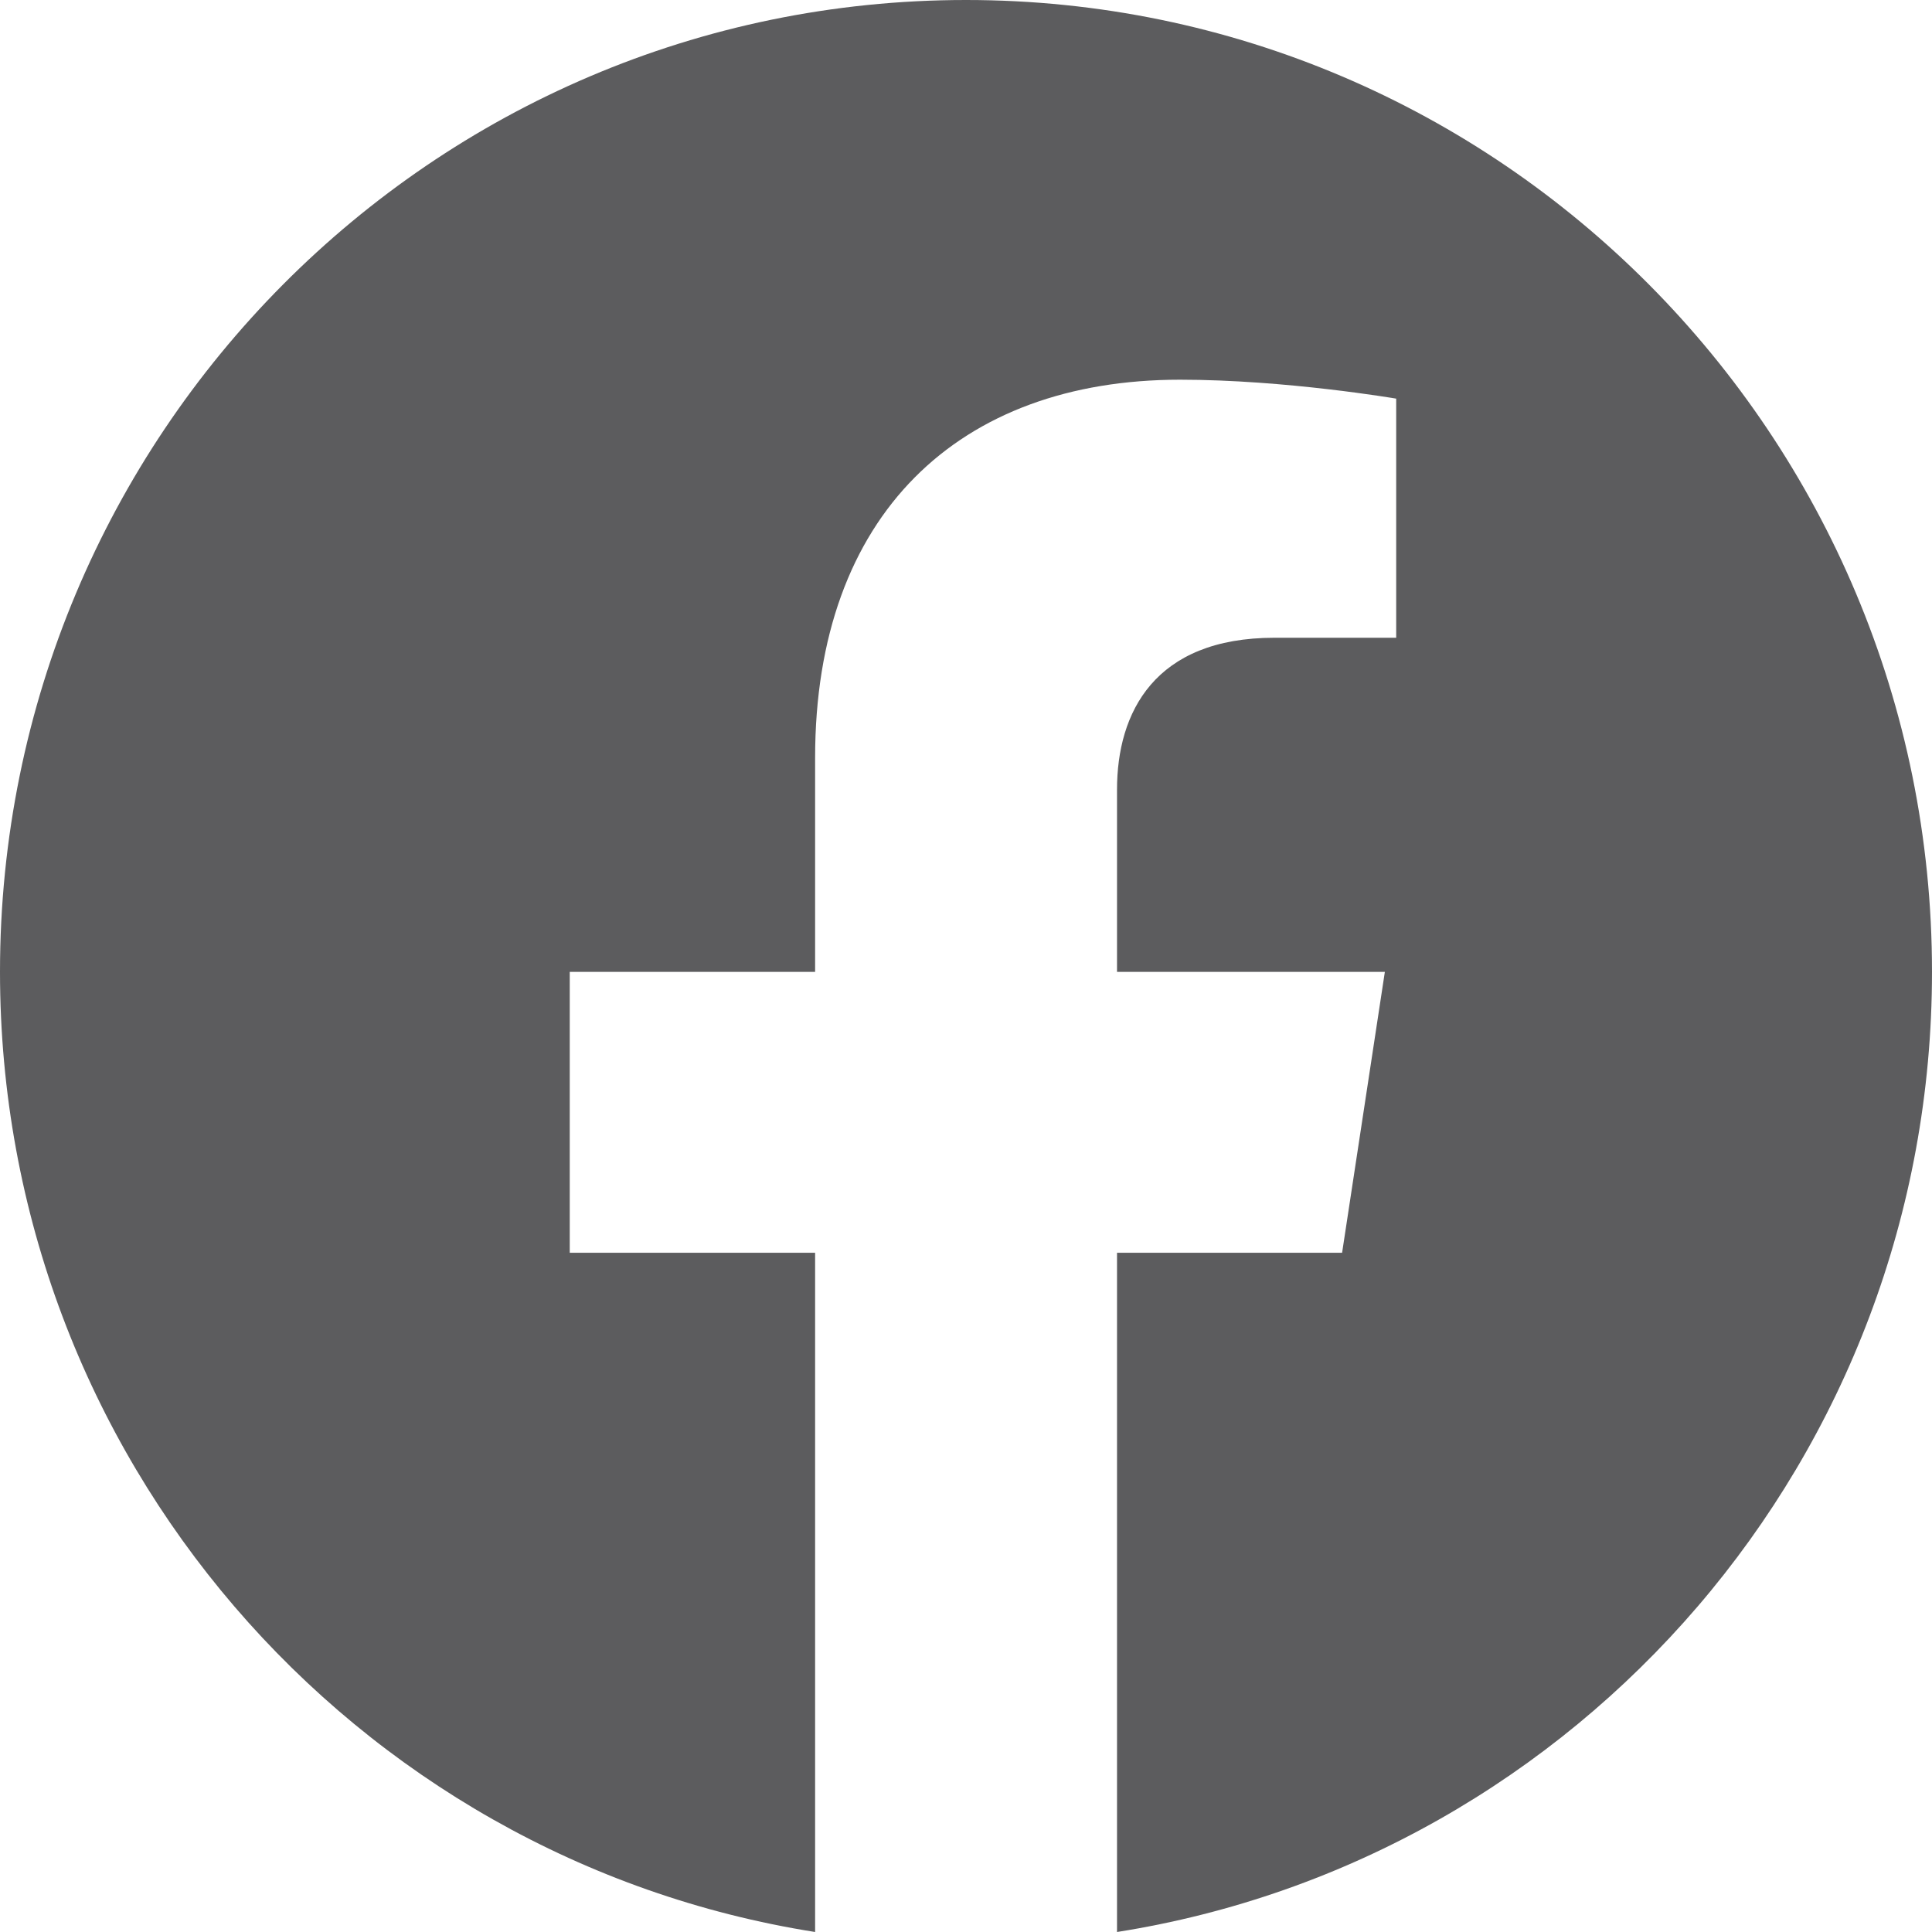
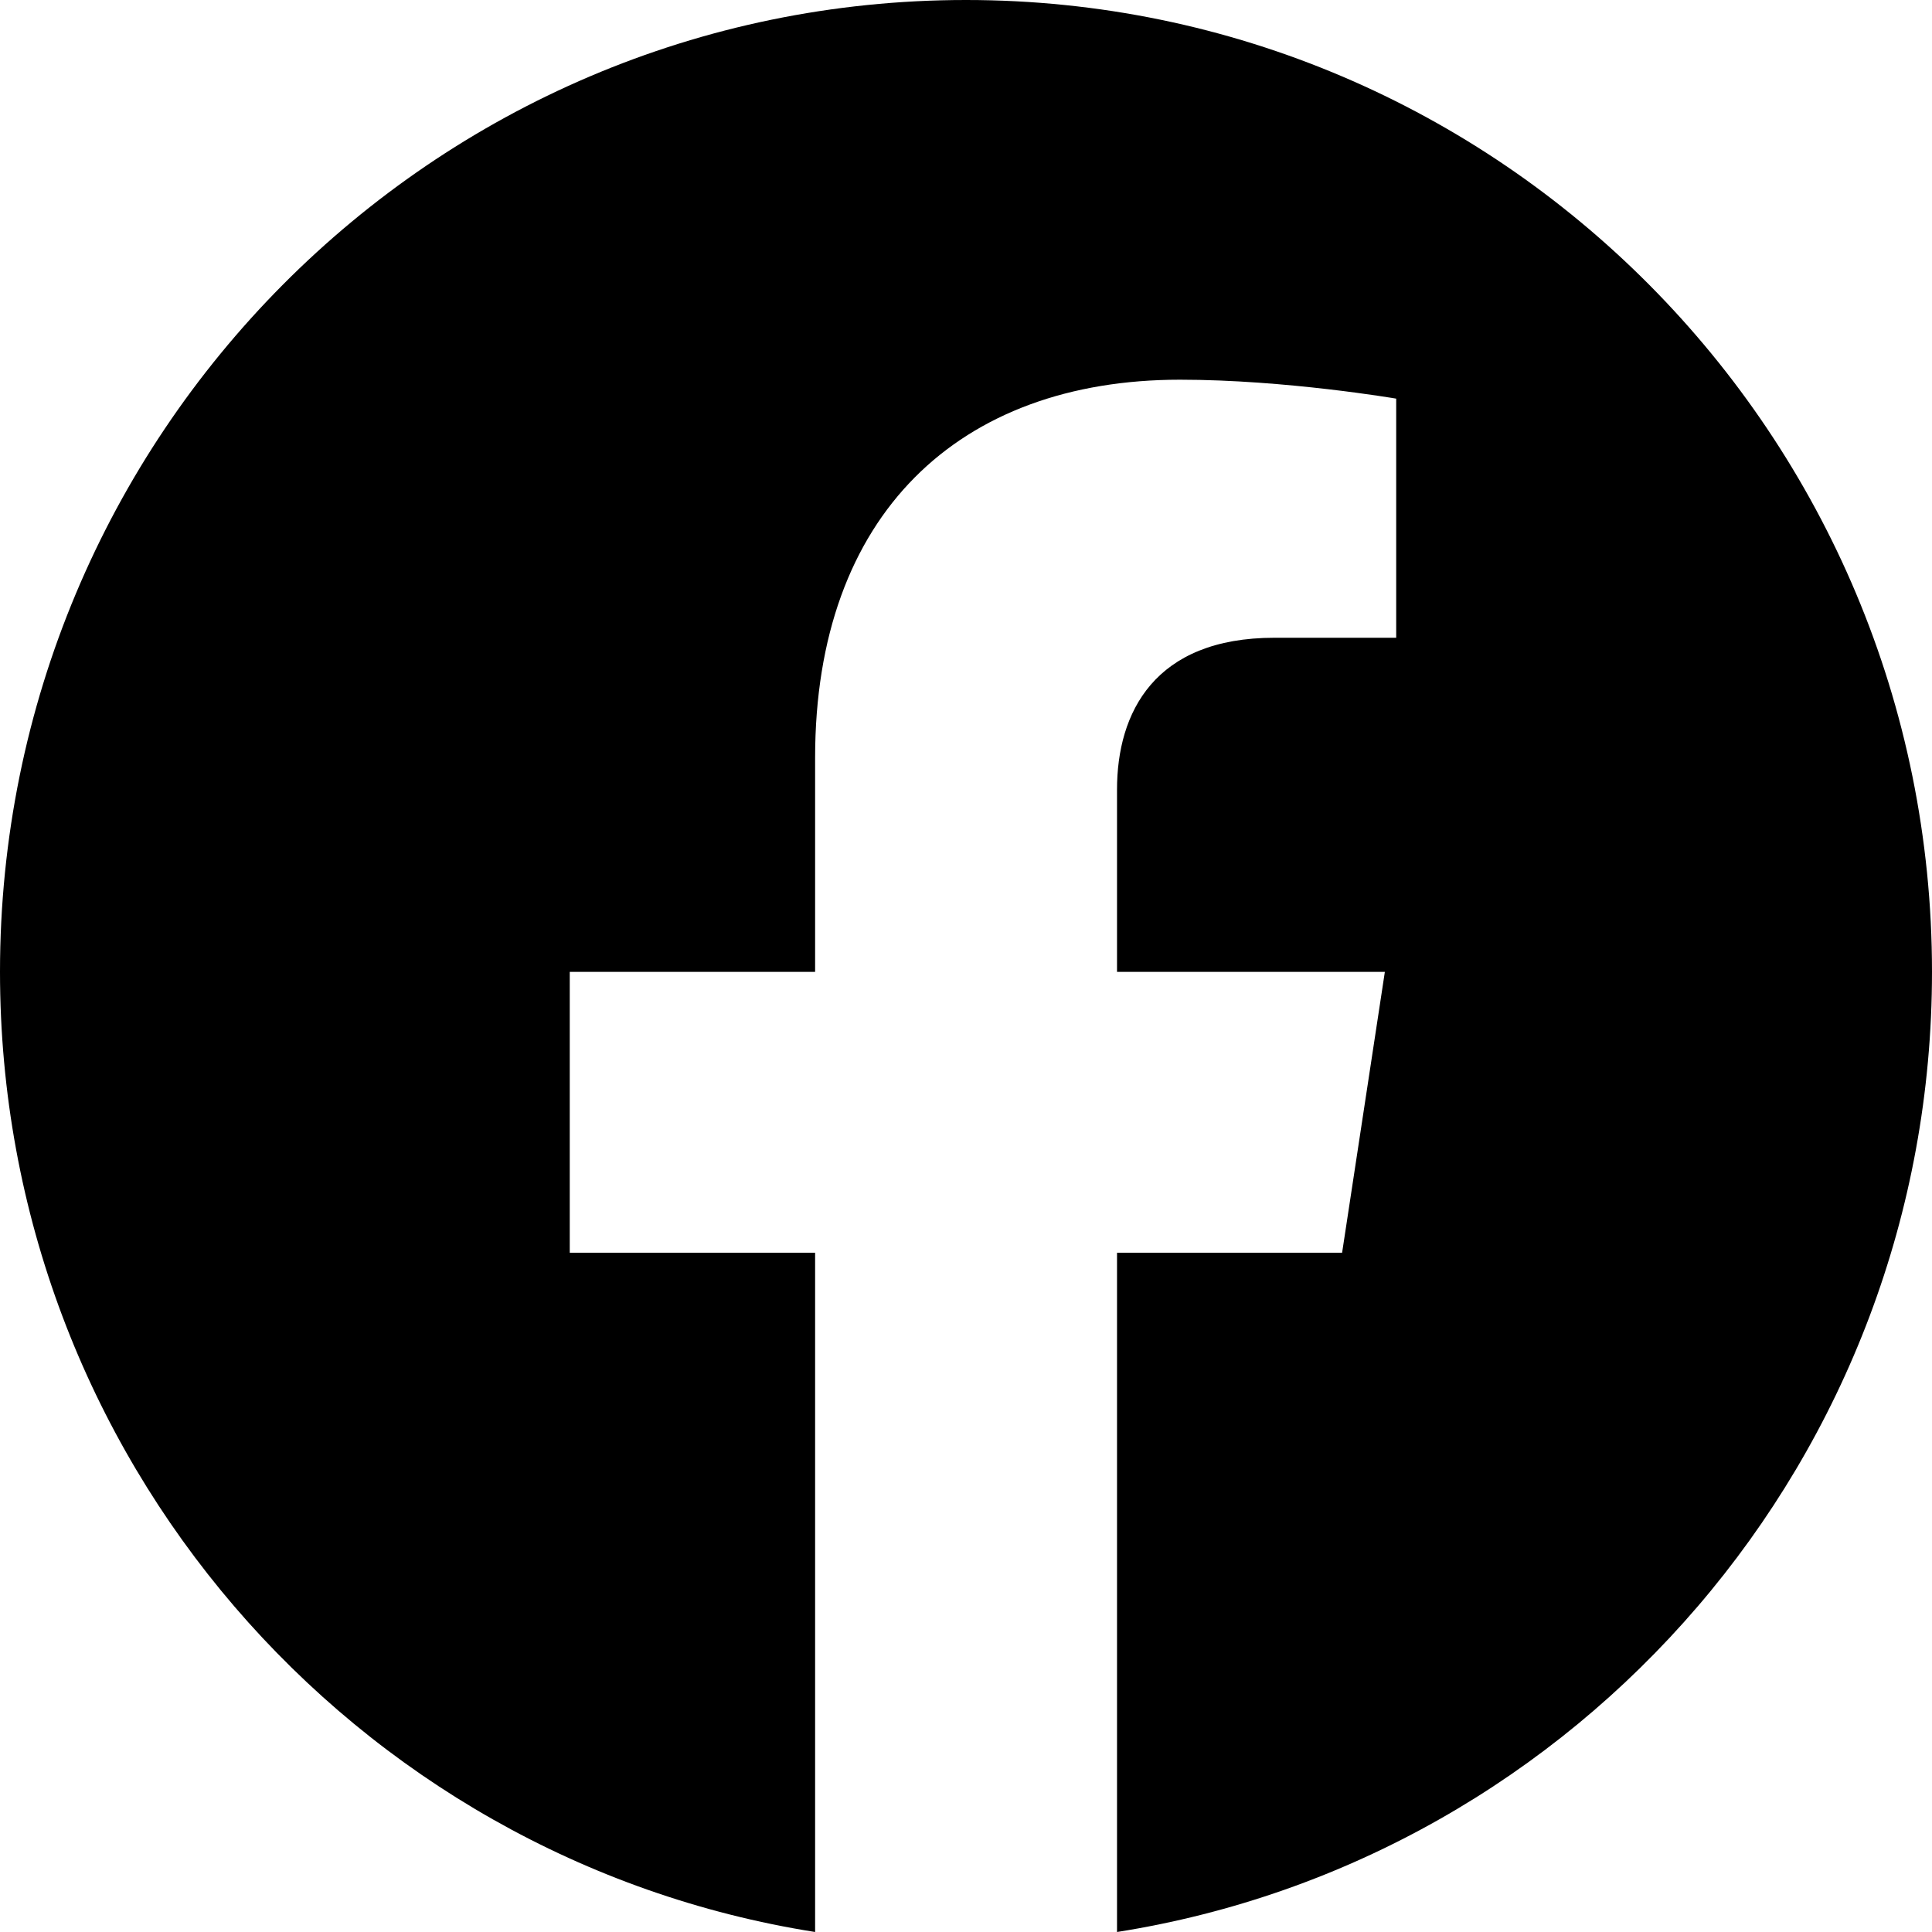
- <svg xmlns="http://www.w3.org/2000/svg" width="30" height="30" viewBox="0 0 30 30" fill="none">
-   <path d="M15 0C6.715 0 0 6.756 0 15.091C0 22.623 5.486 28.867 12.657 30V19.453H8.847V15.091H12.657V11.767C12.657 7.985 14.895 5.896 18.323 5.896C19.963 5.896 21.68 6.19 21.68 6.19V9.903H19.79C17.925 9.903 17.345 11.066 17.345 12.26V15.091H21.504L20.84 19.453H17.345V30C24.515 28.868 30 22.622 30 15.091C30 6.756 23.285 0 15 0Z" fill="#5C5C5E" />
+ <svg viewBox="0 0 30 30">
+   <path d="M15 0C6.715 0 0 6.756 0 15.091C0 22.623 5.486 28.867 12.657 30V19.453H8.847V15.091H12.657V11.767C12.657 7.985 14.895 5.896 18.323 5.896C19.963 5.896 21.68 6.19 21.68 6.19V9.903H19.79C17.925 9.903 17.345 11.066 17.345 12.26V15.091H21.504L20.84 19.453H17.345V30C24.515 28.868 30 22.622 30 15.091C30 6.756 23.285 0 15 0Z" fill="currentColor" />
</svg>
